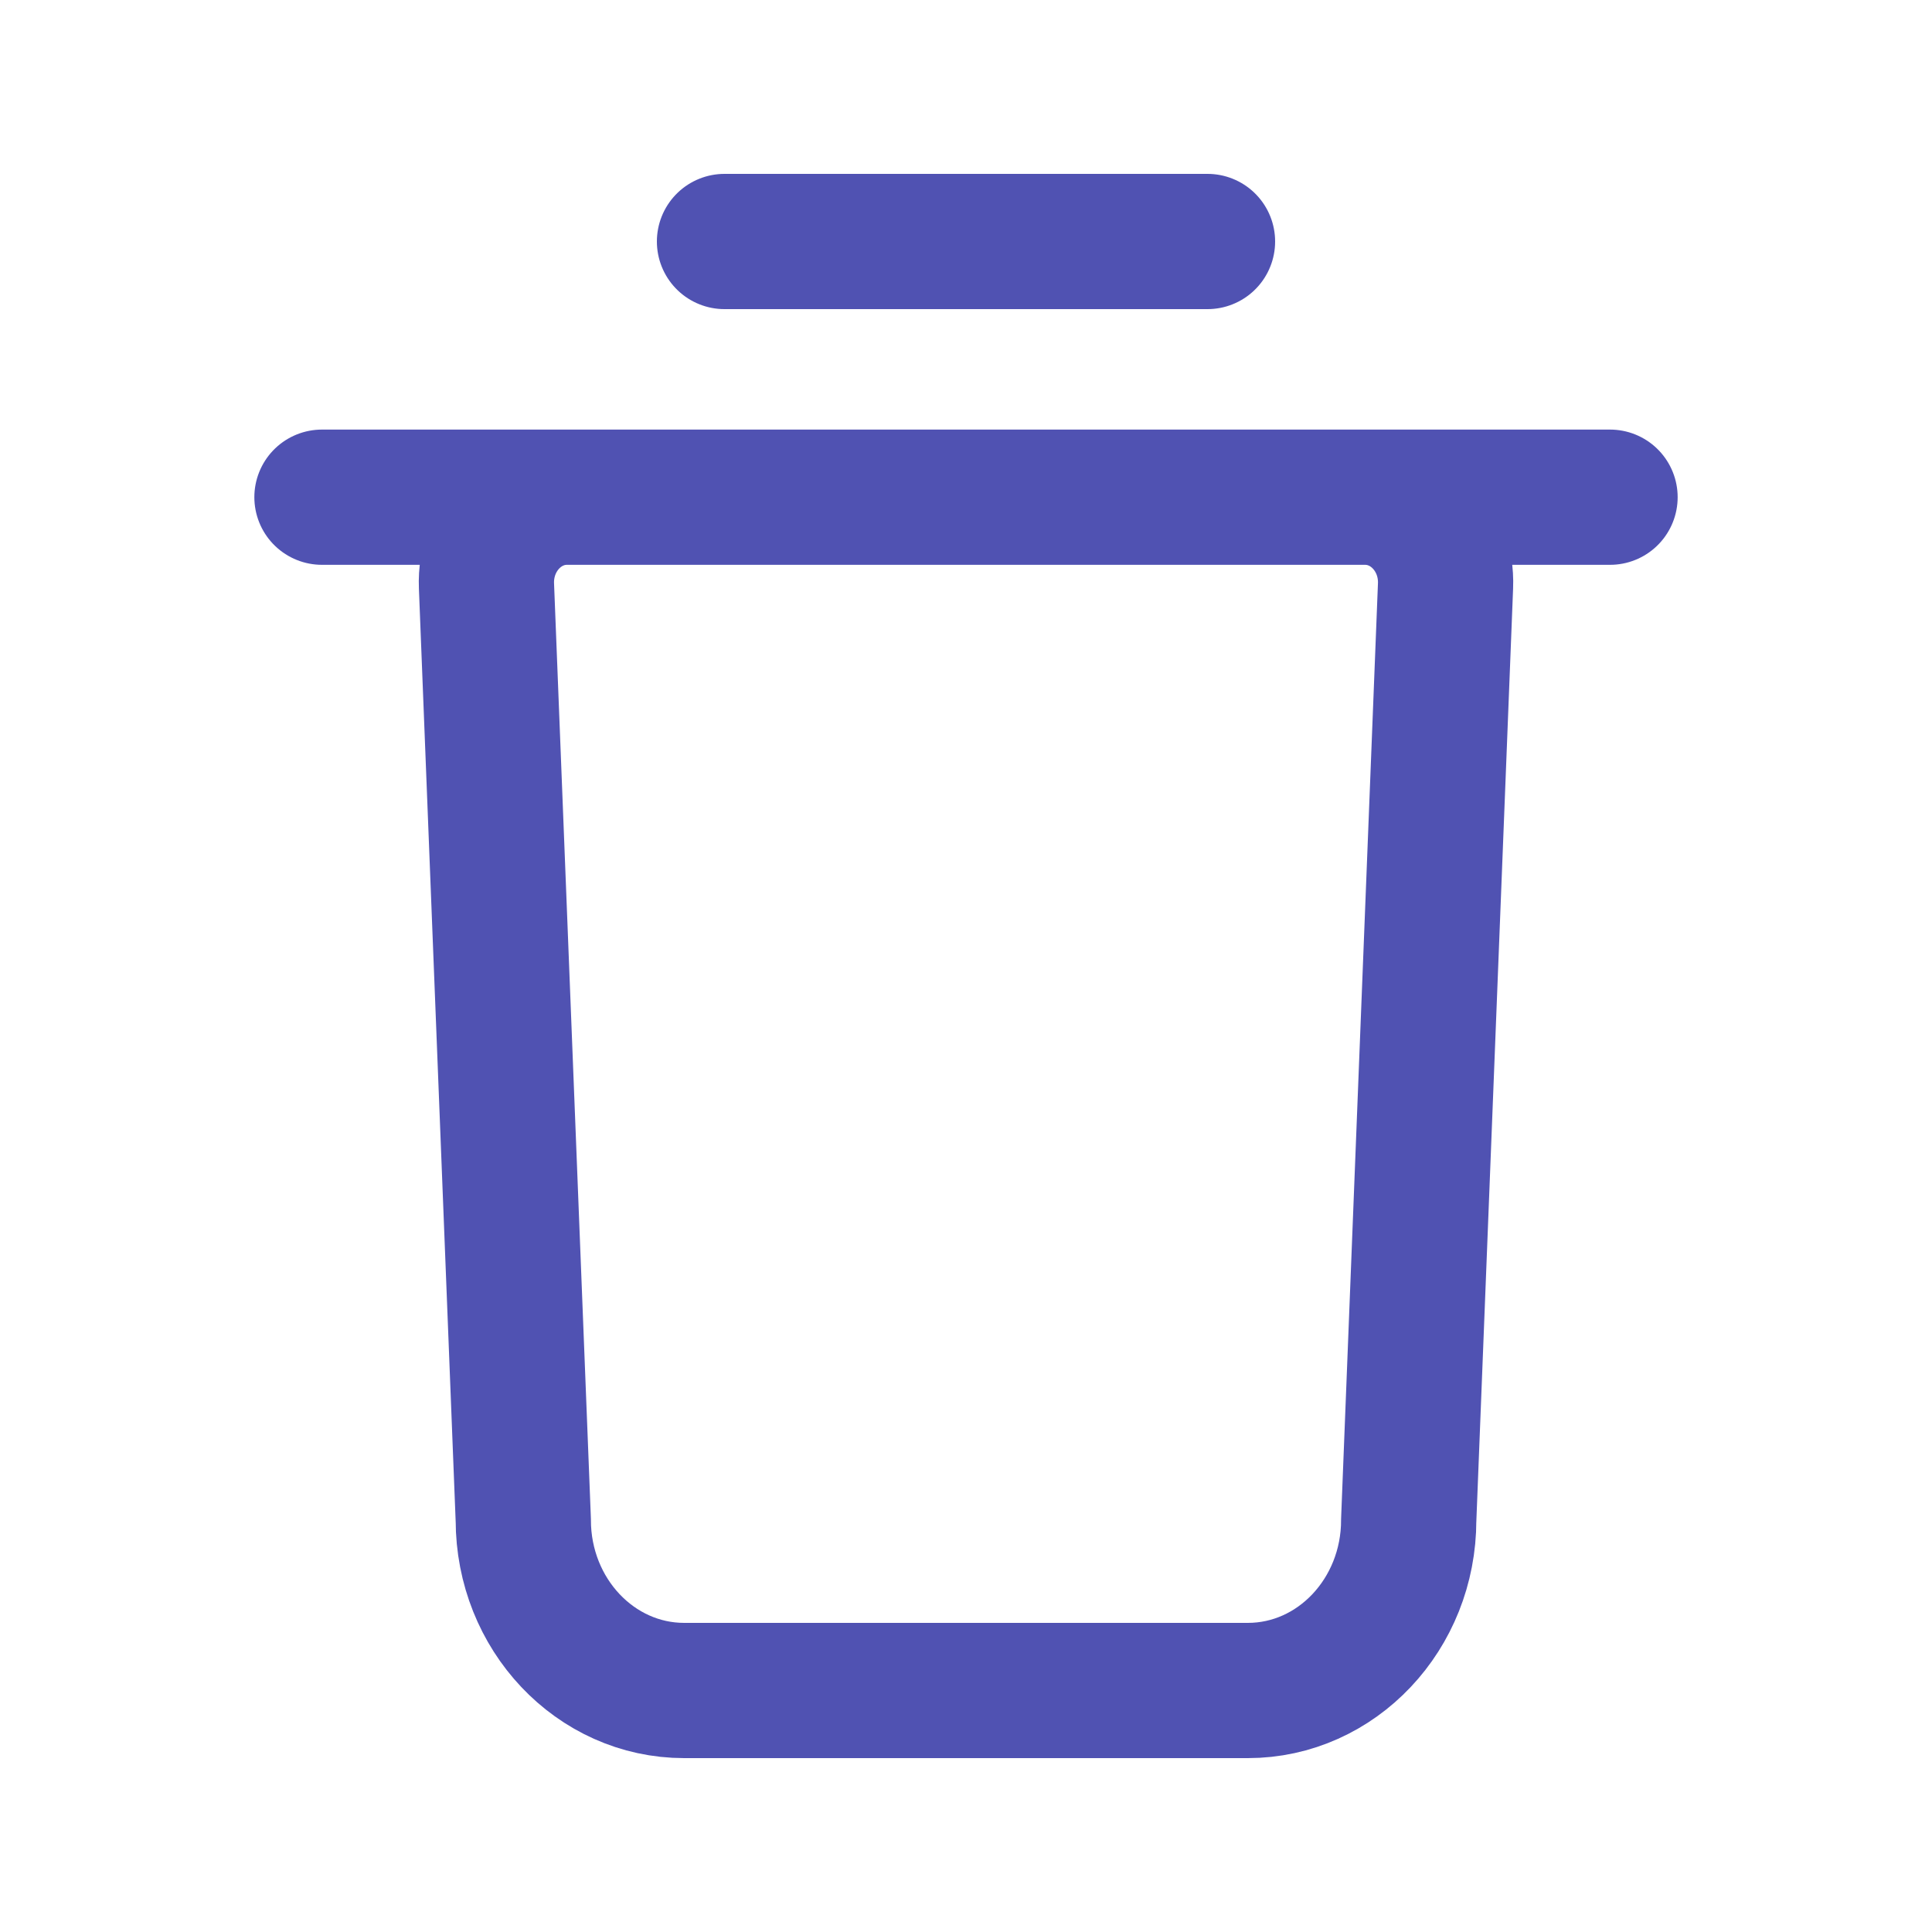
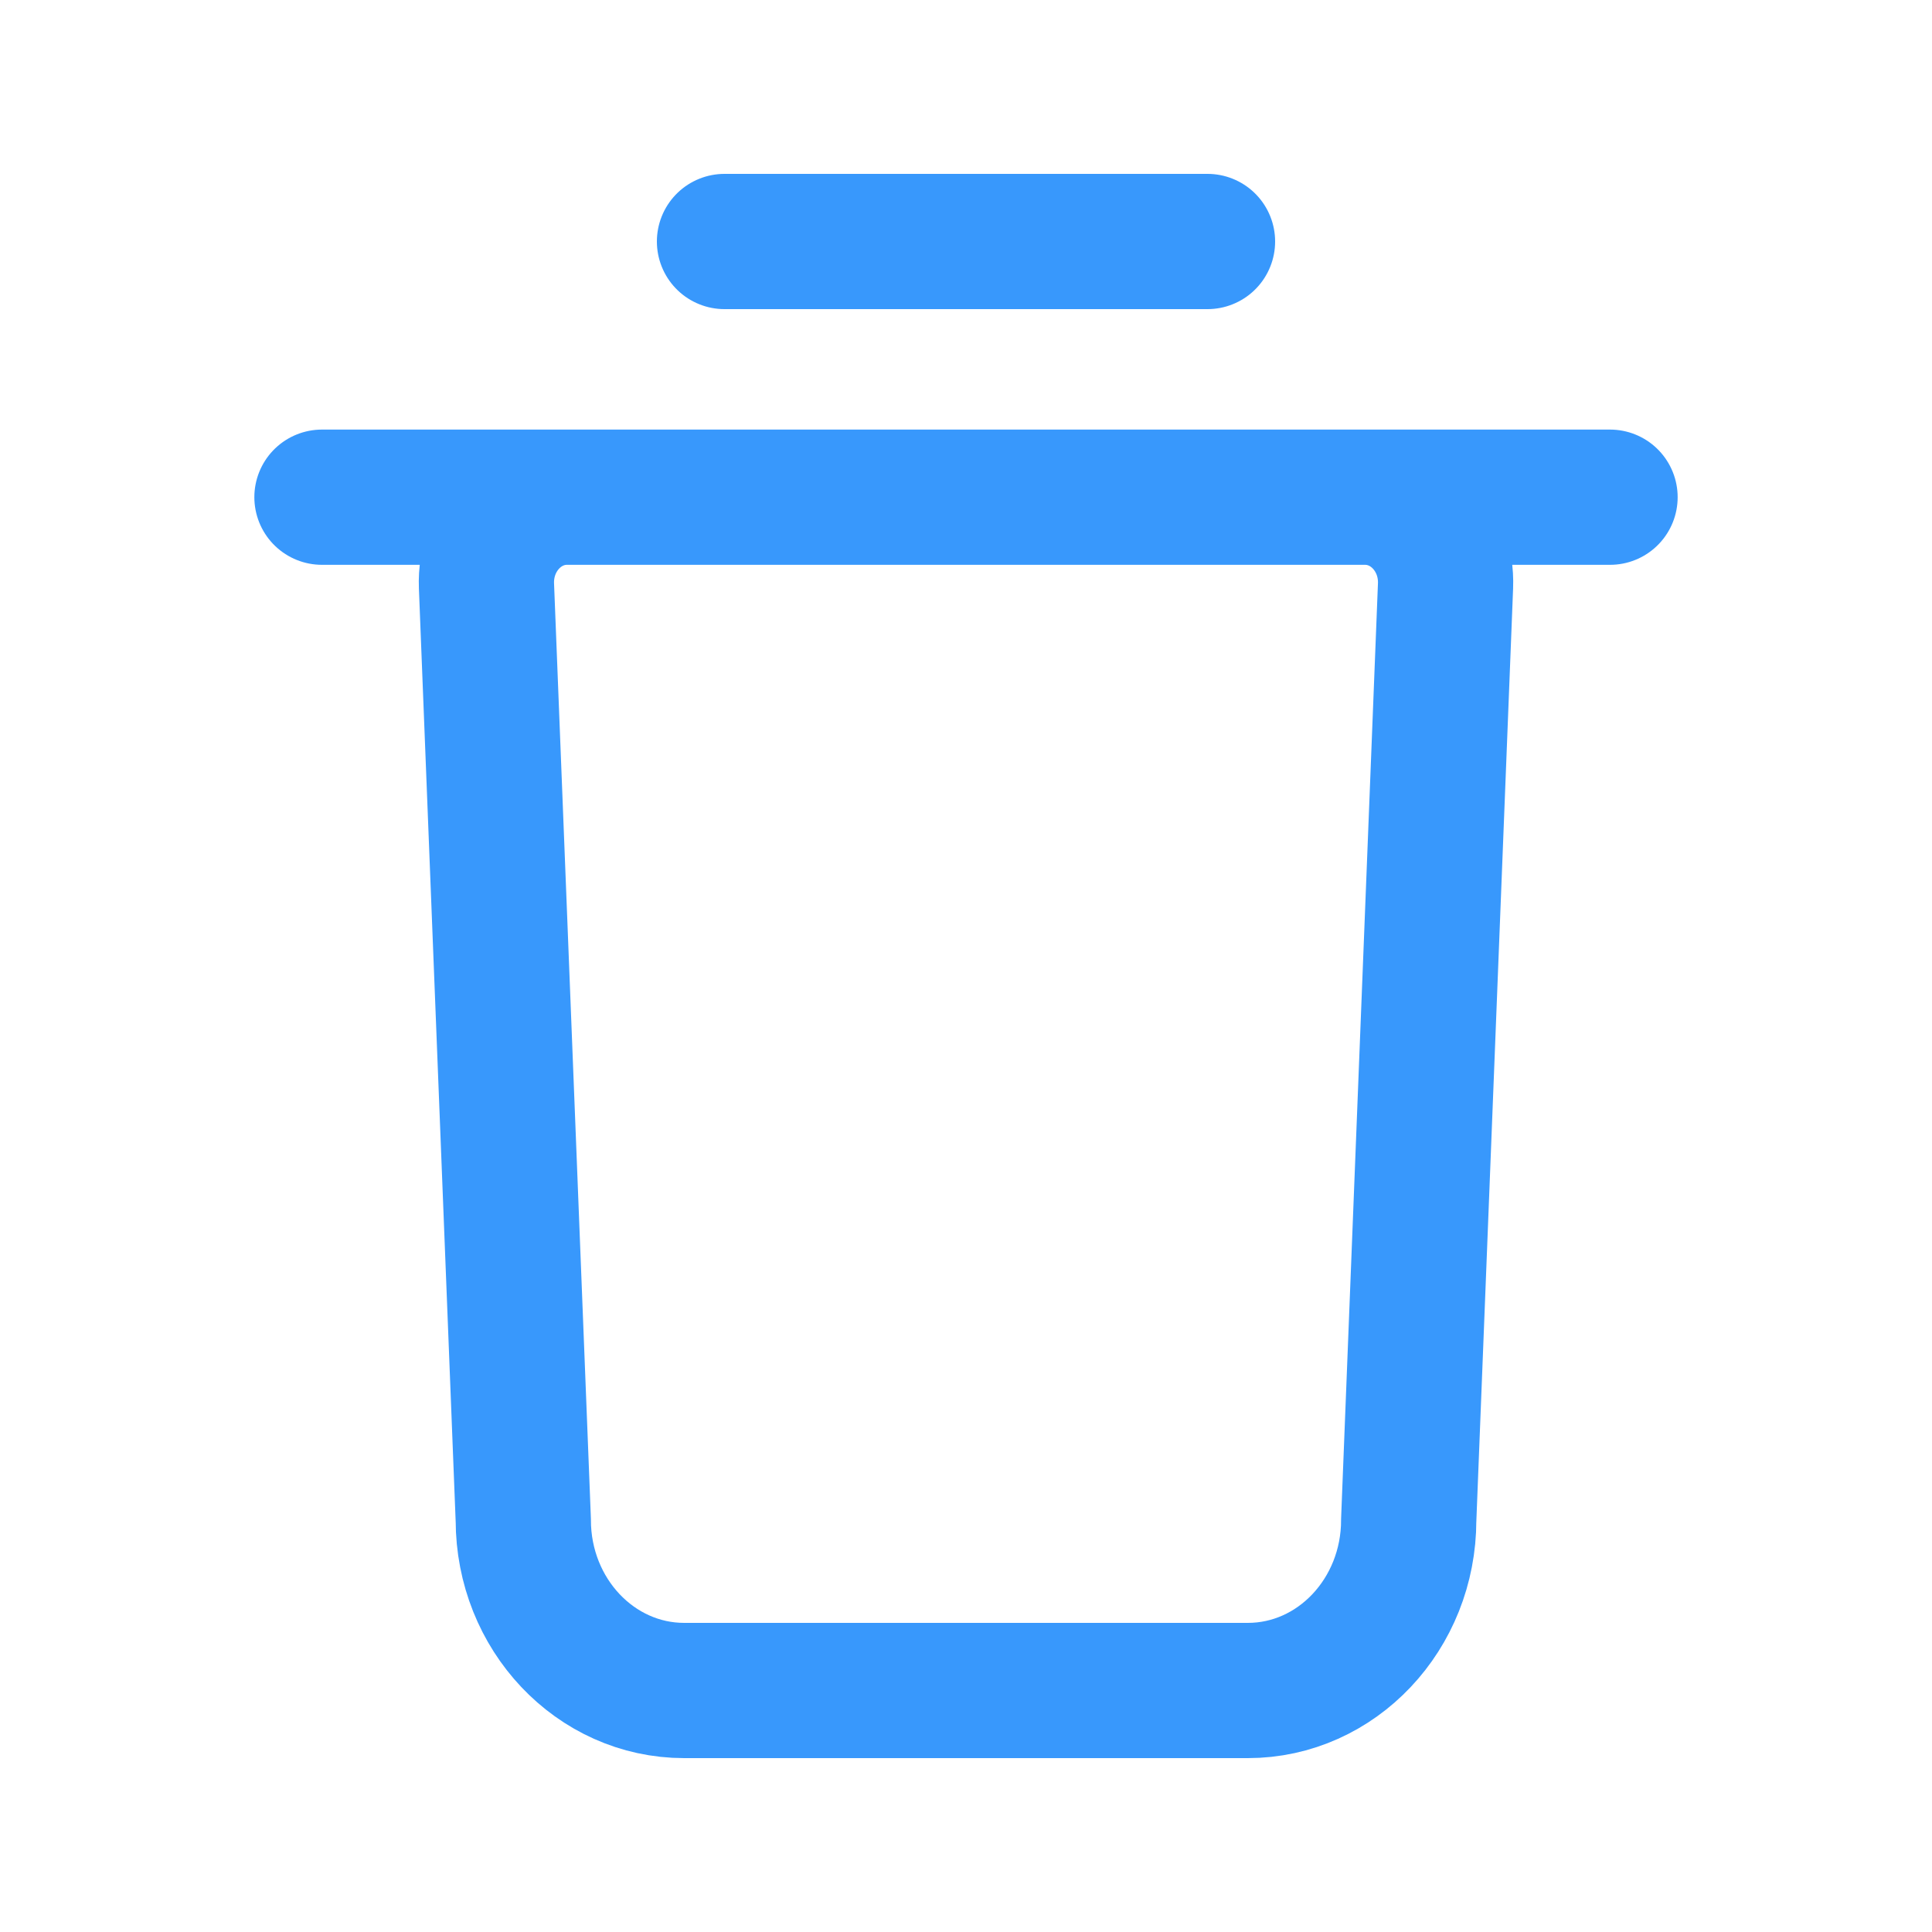
<svg xmlns="http://www.w3.org/2000/svg" width="20" height="20" viewBox="0 0 20 20" fill="none">
-   <path d="M3.333 5.147H16.667M7.5 2.5H12.5M12.917 17.5H7.083C6.163 17.5 5.417 16.71 5.417 15.735L5.036 6.066C5.016 5.565 5.395 5.147 5.869 5.147H14.131C14.605 5.147 14.984 5.565 14.964 6.066L14.583 15.735C14.583 16.71 13.837 17.5 12.917 17.5Z" stroke="#5052B2" stroke-width="1.4" stroke-linecap="round" />
+   <path d="M3.333 5.147H16.667M7.5 2.5H12.5M12.917 17.5H7.083C6.163 17.5 5.417 16.71 5.417 15.735L5.036 6.066C5.016 5.565 5.395 5.147 5.869 5.147H14.131C14.605 5.147 14.984 5.565 14.964 6.066L14.583 15.735C14.583 16.71 13.837 17.5 12.917 17.5Z" stroke="rgba(56, 152, 252, 1)" stroke-width="1.4" stroke-linecap="round" />
</svg>
